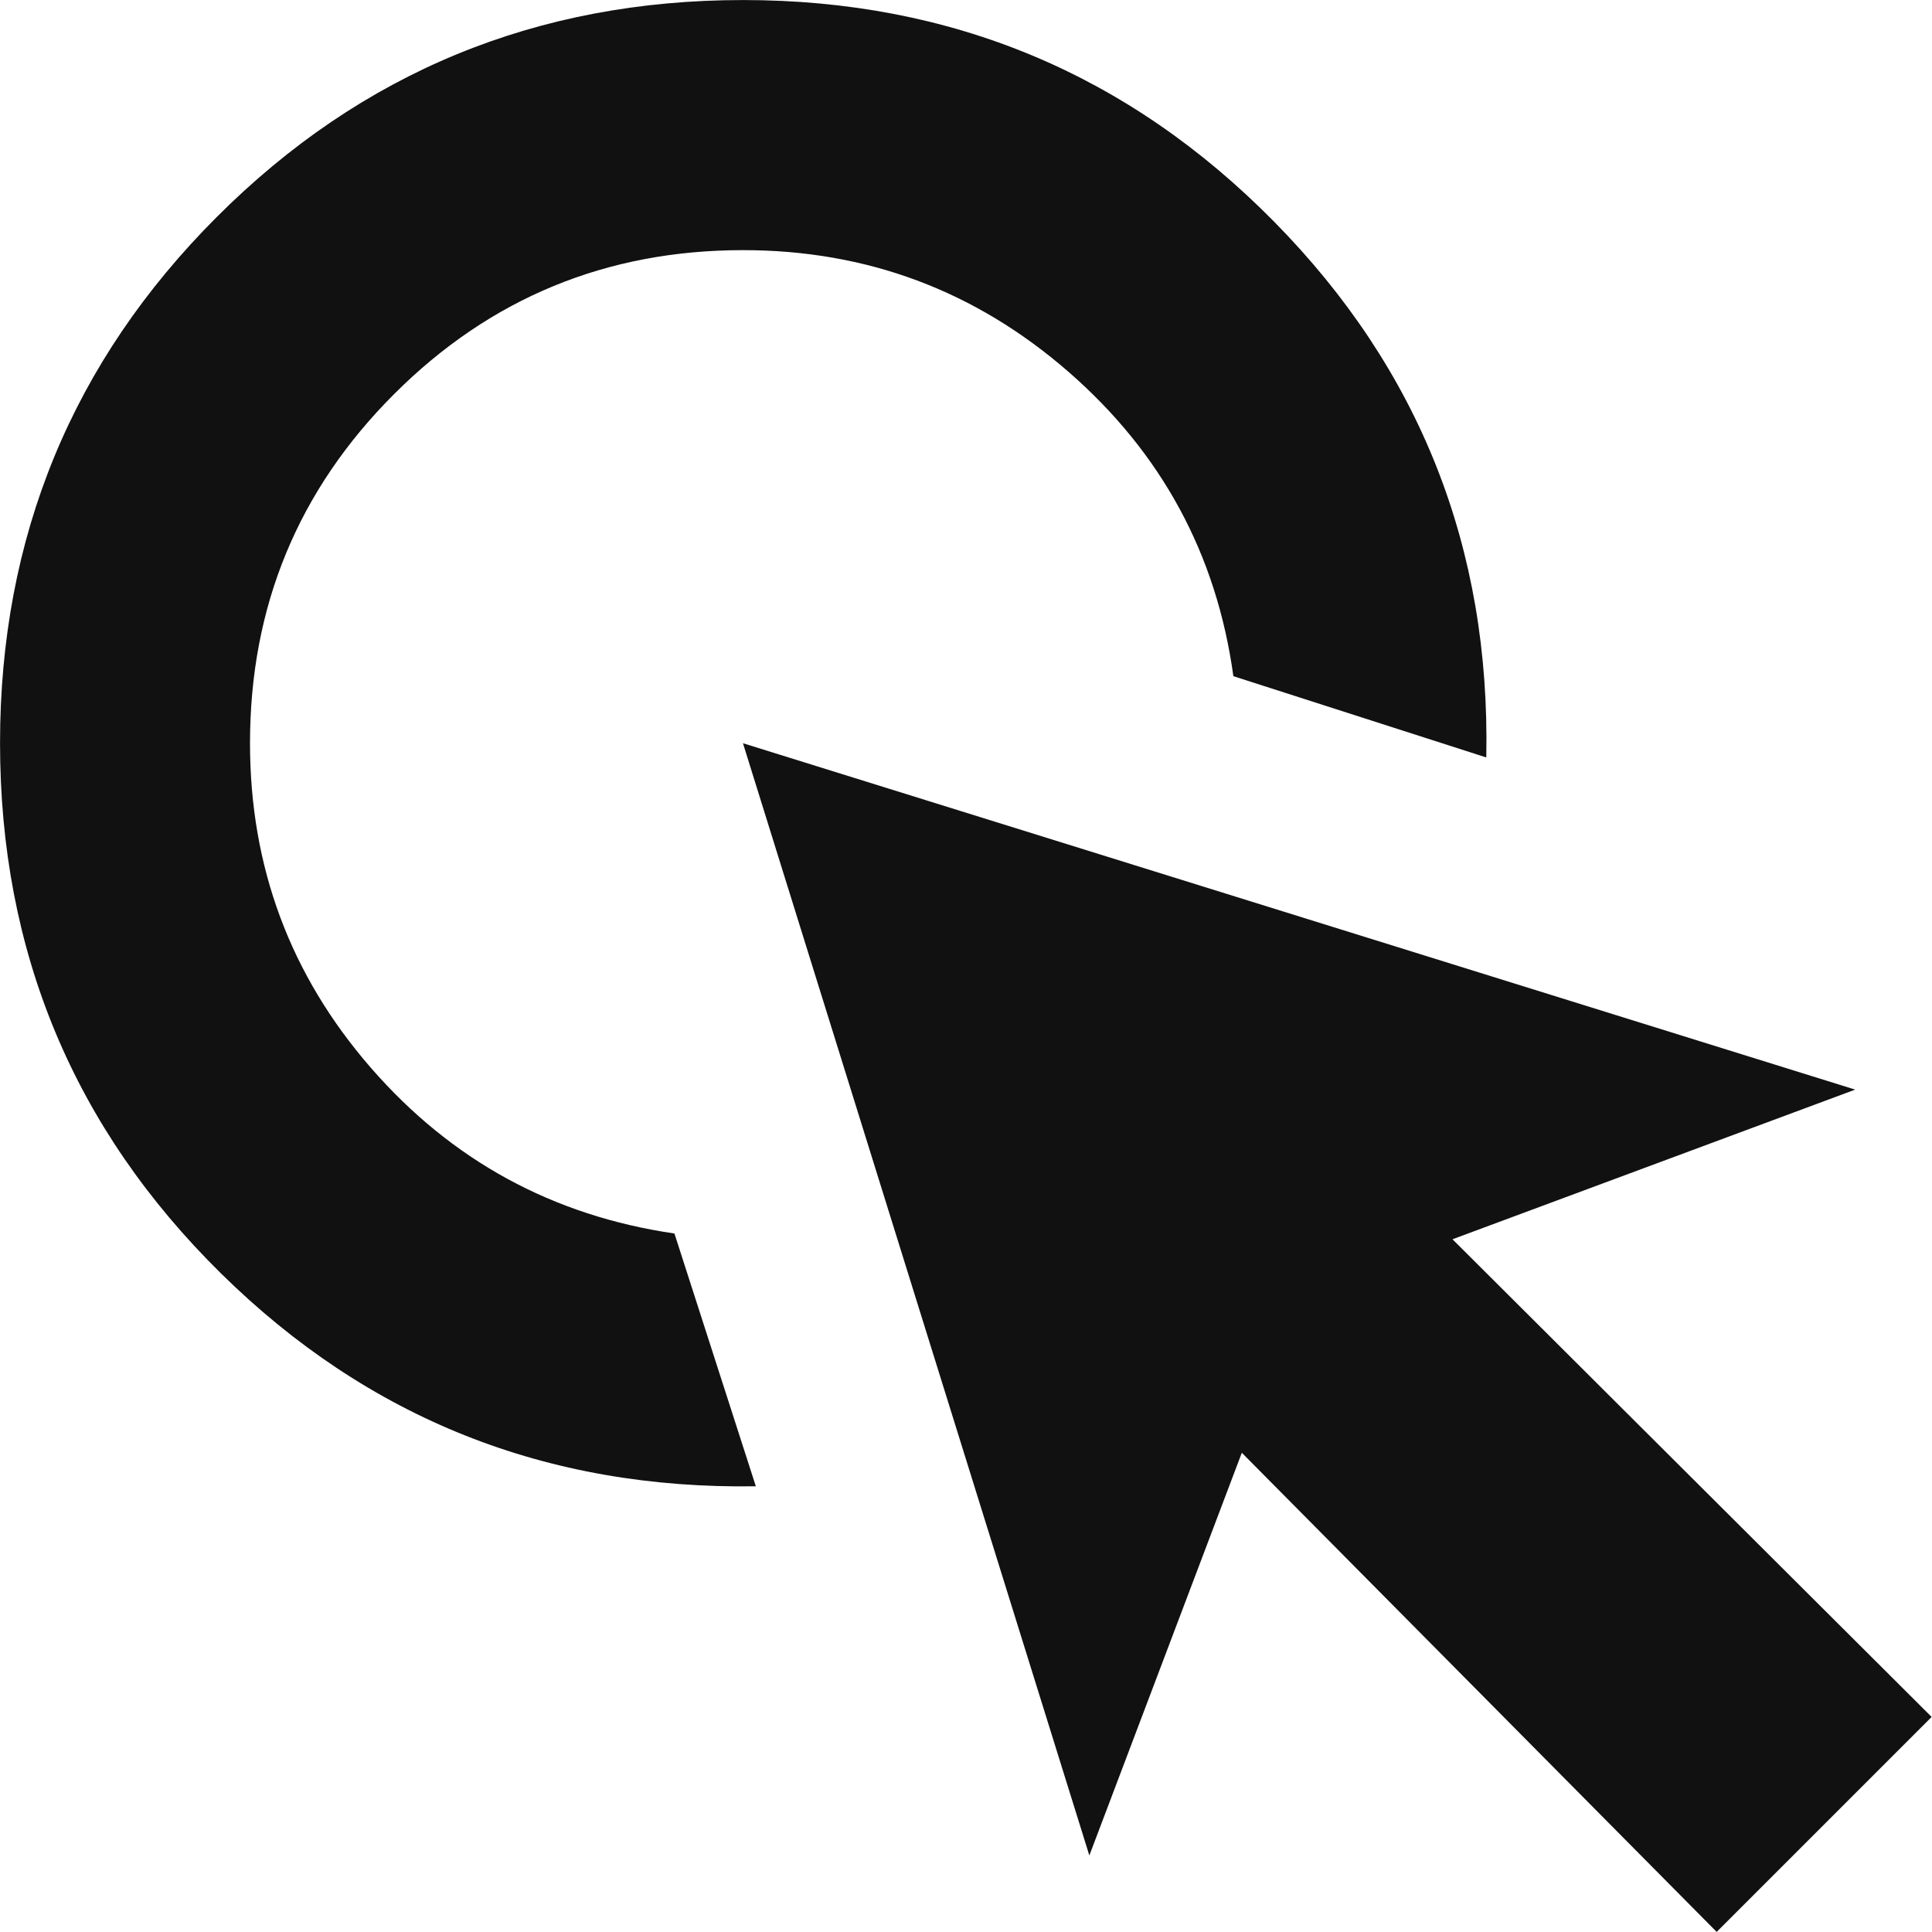
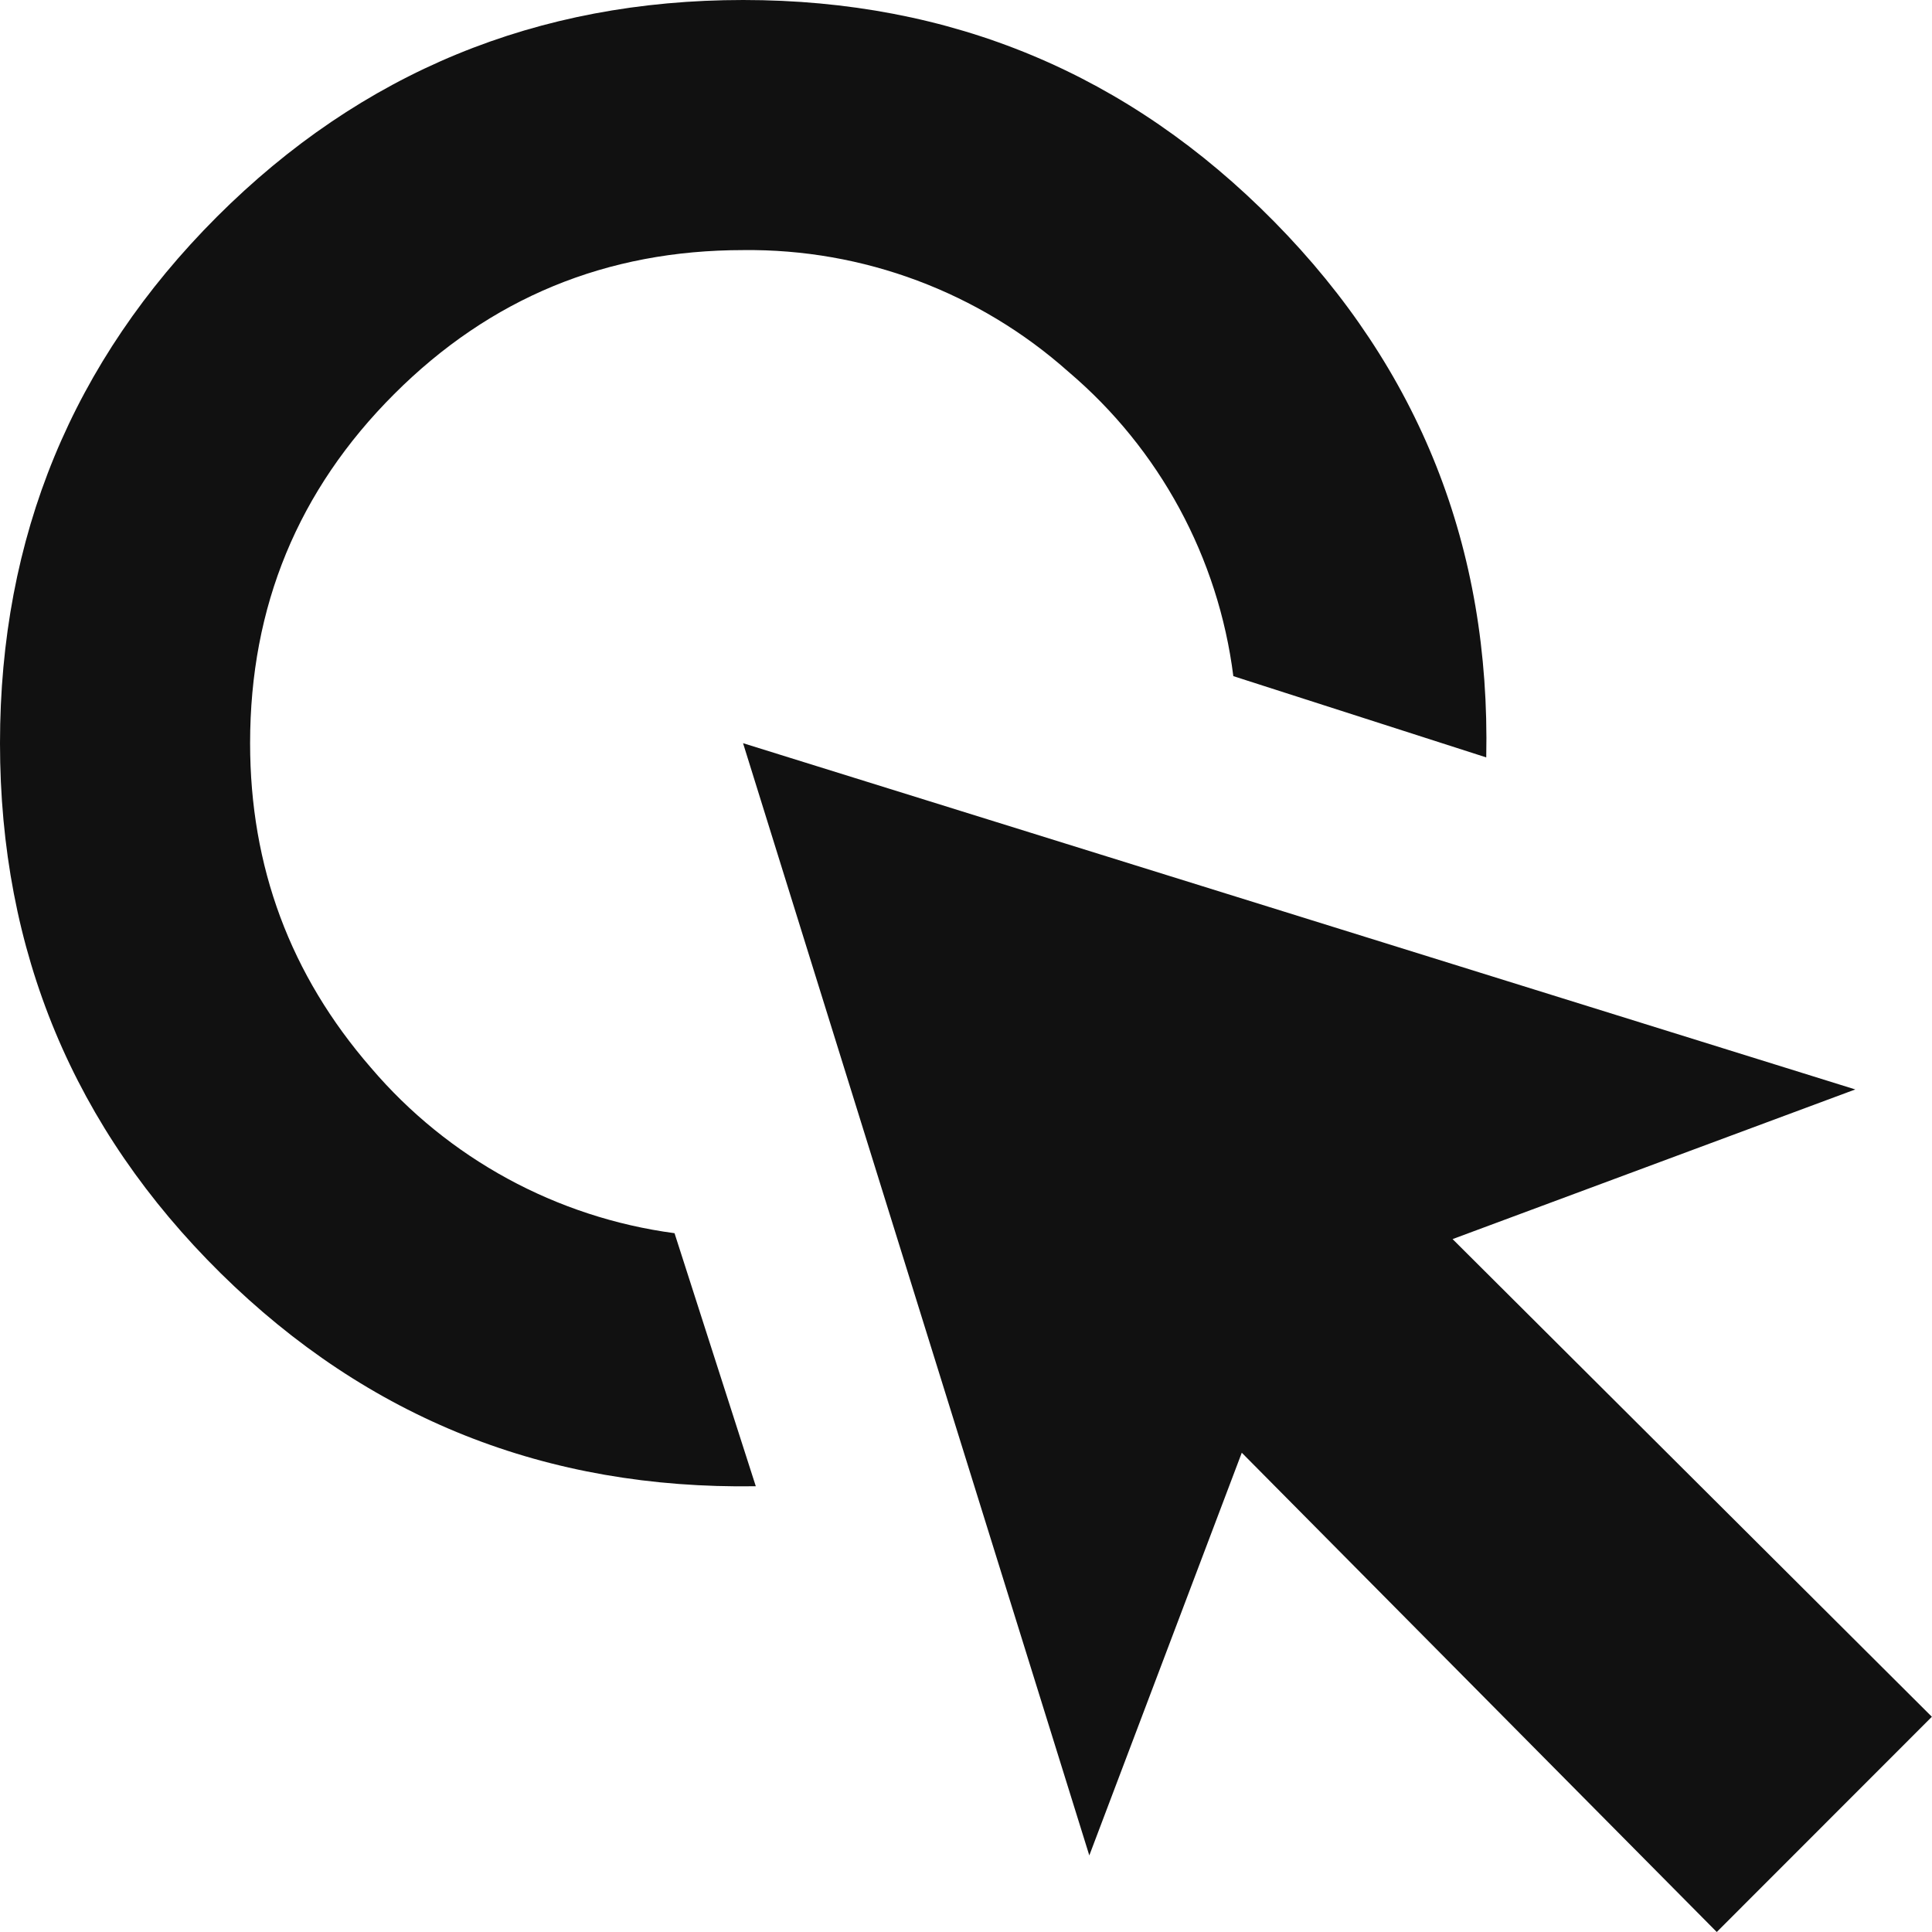
- <svg xmlns="http://www.w3.org/2000/svg" version="1.1" width="14.407" height="14.407" viewBox="0,0,14.407,14.407">
-   <g transform="translate(-232.7967,-172.7967)">
-     <g fill="#111111" stroke="none" stroke-miterlimit="10">
-       <path d="M238.433,183.88c-1.562,0.024 -2.891,-0.506 -3.989,-1.588c-1.098,-1.082 -1.647,-2.4 -1.647,-3.954c0,-1.538 0.539,-2.846 1.617,-3.924c1.078,-1.078 2.386,-1.617 3.924,-1.617c1.554,0 2.874,0.551 3.96,1.653c1.086,1.102 1.613,2.433 1.582,3.995l-1.886,-0.606c-0.125,-0.908 -0.535,-1.665 -1.23,-2.27c-0.695,-0.605 -1.504,-0.907 -2.426,-0.907c-1.019,0 -1.887,0.358 -2.603,1.074c-0.716,0.716 -1.074,1.584 -1.074,2.603c0,0.922 0.3,1.729 0.901,2.42c0.601,0.691 1.355,1.103 2.264,1.236zM245.598,187.203l-3.541,-3.573l-1.137,3.003l-2.583,-8.294l8.294,2.583l-3.003,1.116l3.573,3.562z" />
-     </g>
-   </g>
+ <svg xmlns="http://www.w3.org/2000/svg" width="14.407" height="14.407">
+   <path d="M5.636 11.083c-1.562.024-2.891-.505-3.99-1.588C.55 8.413 0 7.095 0 5.542c0-1.538.54-2.847 1.617-3.925C2.695.54 4.004 0 5.542 0c1.553 0 2.873.55 3.96 1.653 1.085 1.101 1.613 2.433 1.581 3.995l-1.886-.606a3.561 3.561 0 0 0-1.23-2.27 3.583 3.583 0 0 0-2.425-.907c-1.02 0-1.887.358-2.603 1.074-.716.716-1.074 1.583-1.074 2.603 0 .922.3 1.728.901 2.42A3.599 3.599 0 0 0 5.03 9.196zm7.166 3.324L9.26 10.833l-1.137 3.003-2.582-8.294 8.294 2.582-3.003 1.116 3.574 3.562z" fill="#111" stroke-miterlimit="10" />
</svg>
